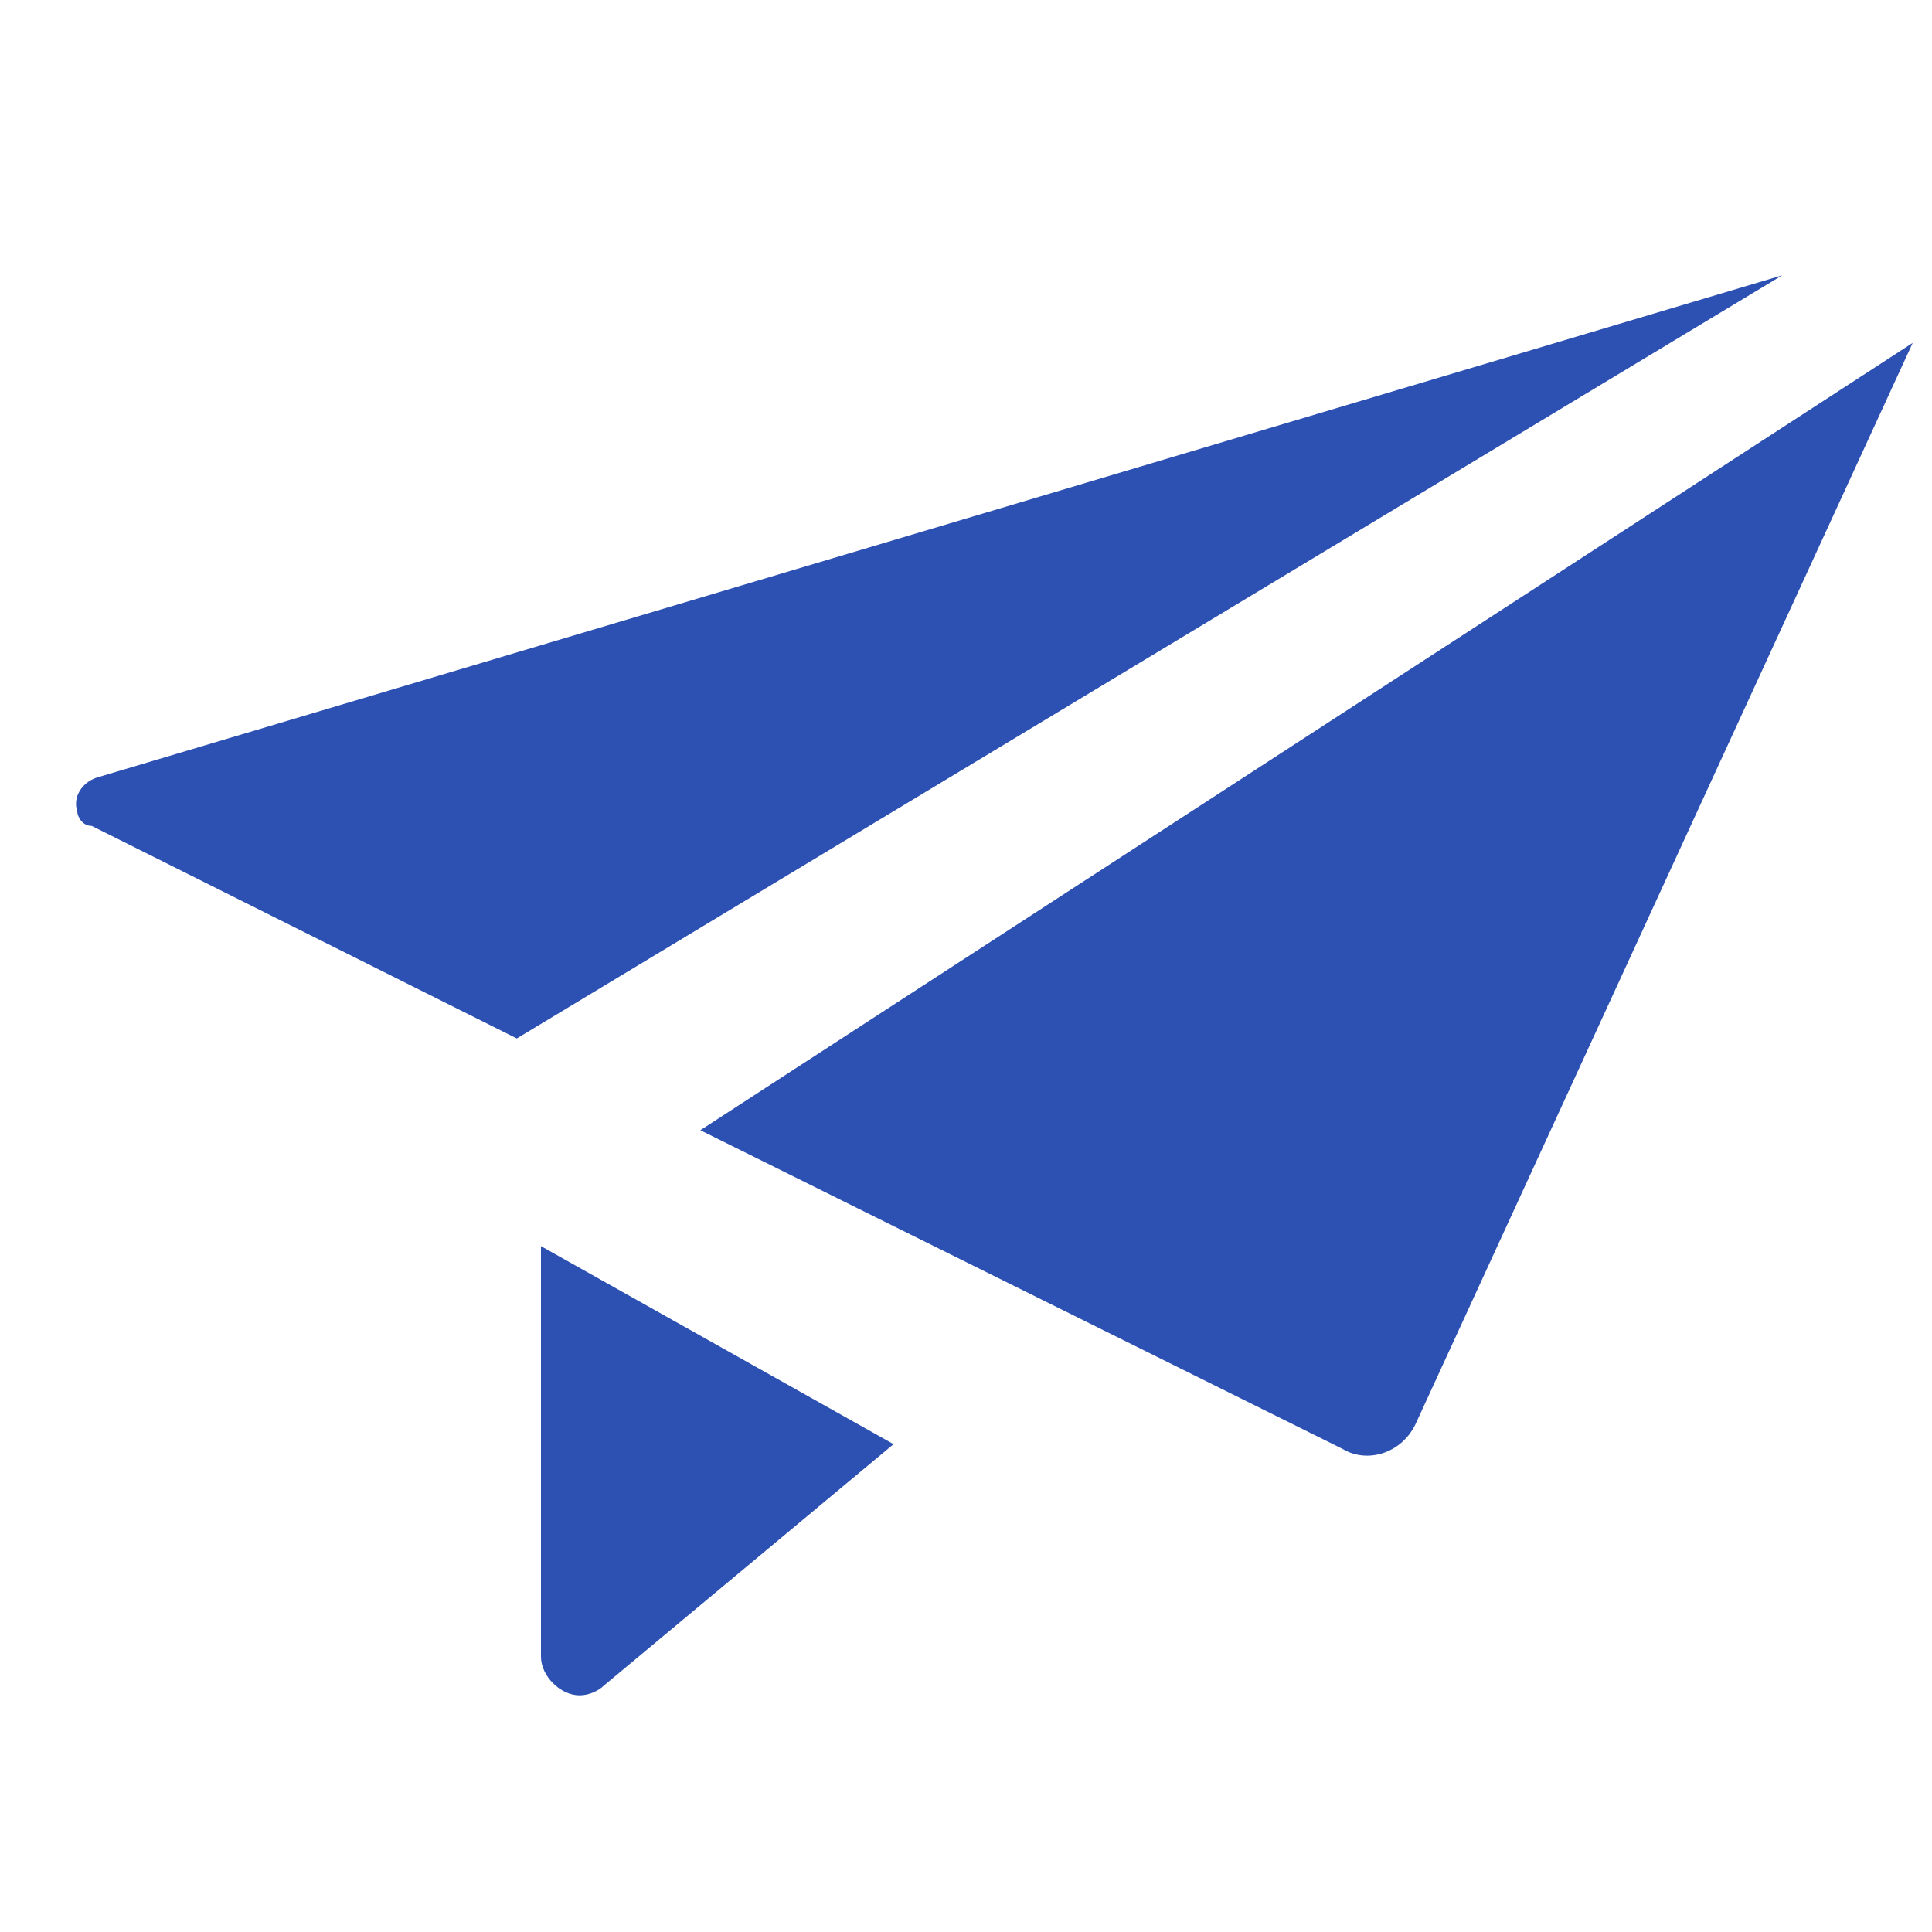
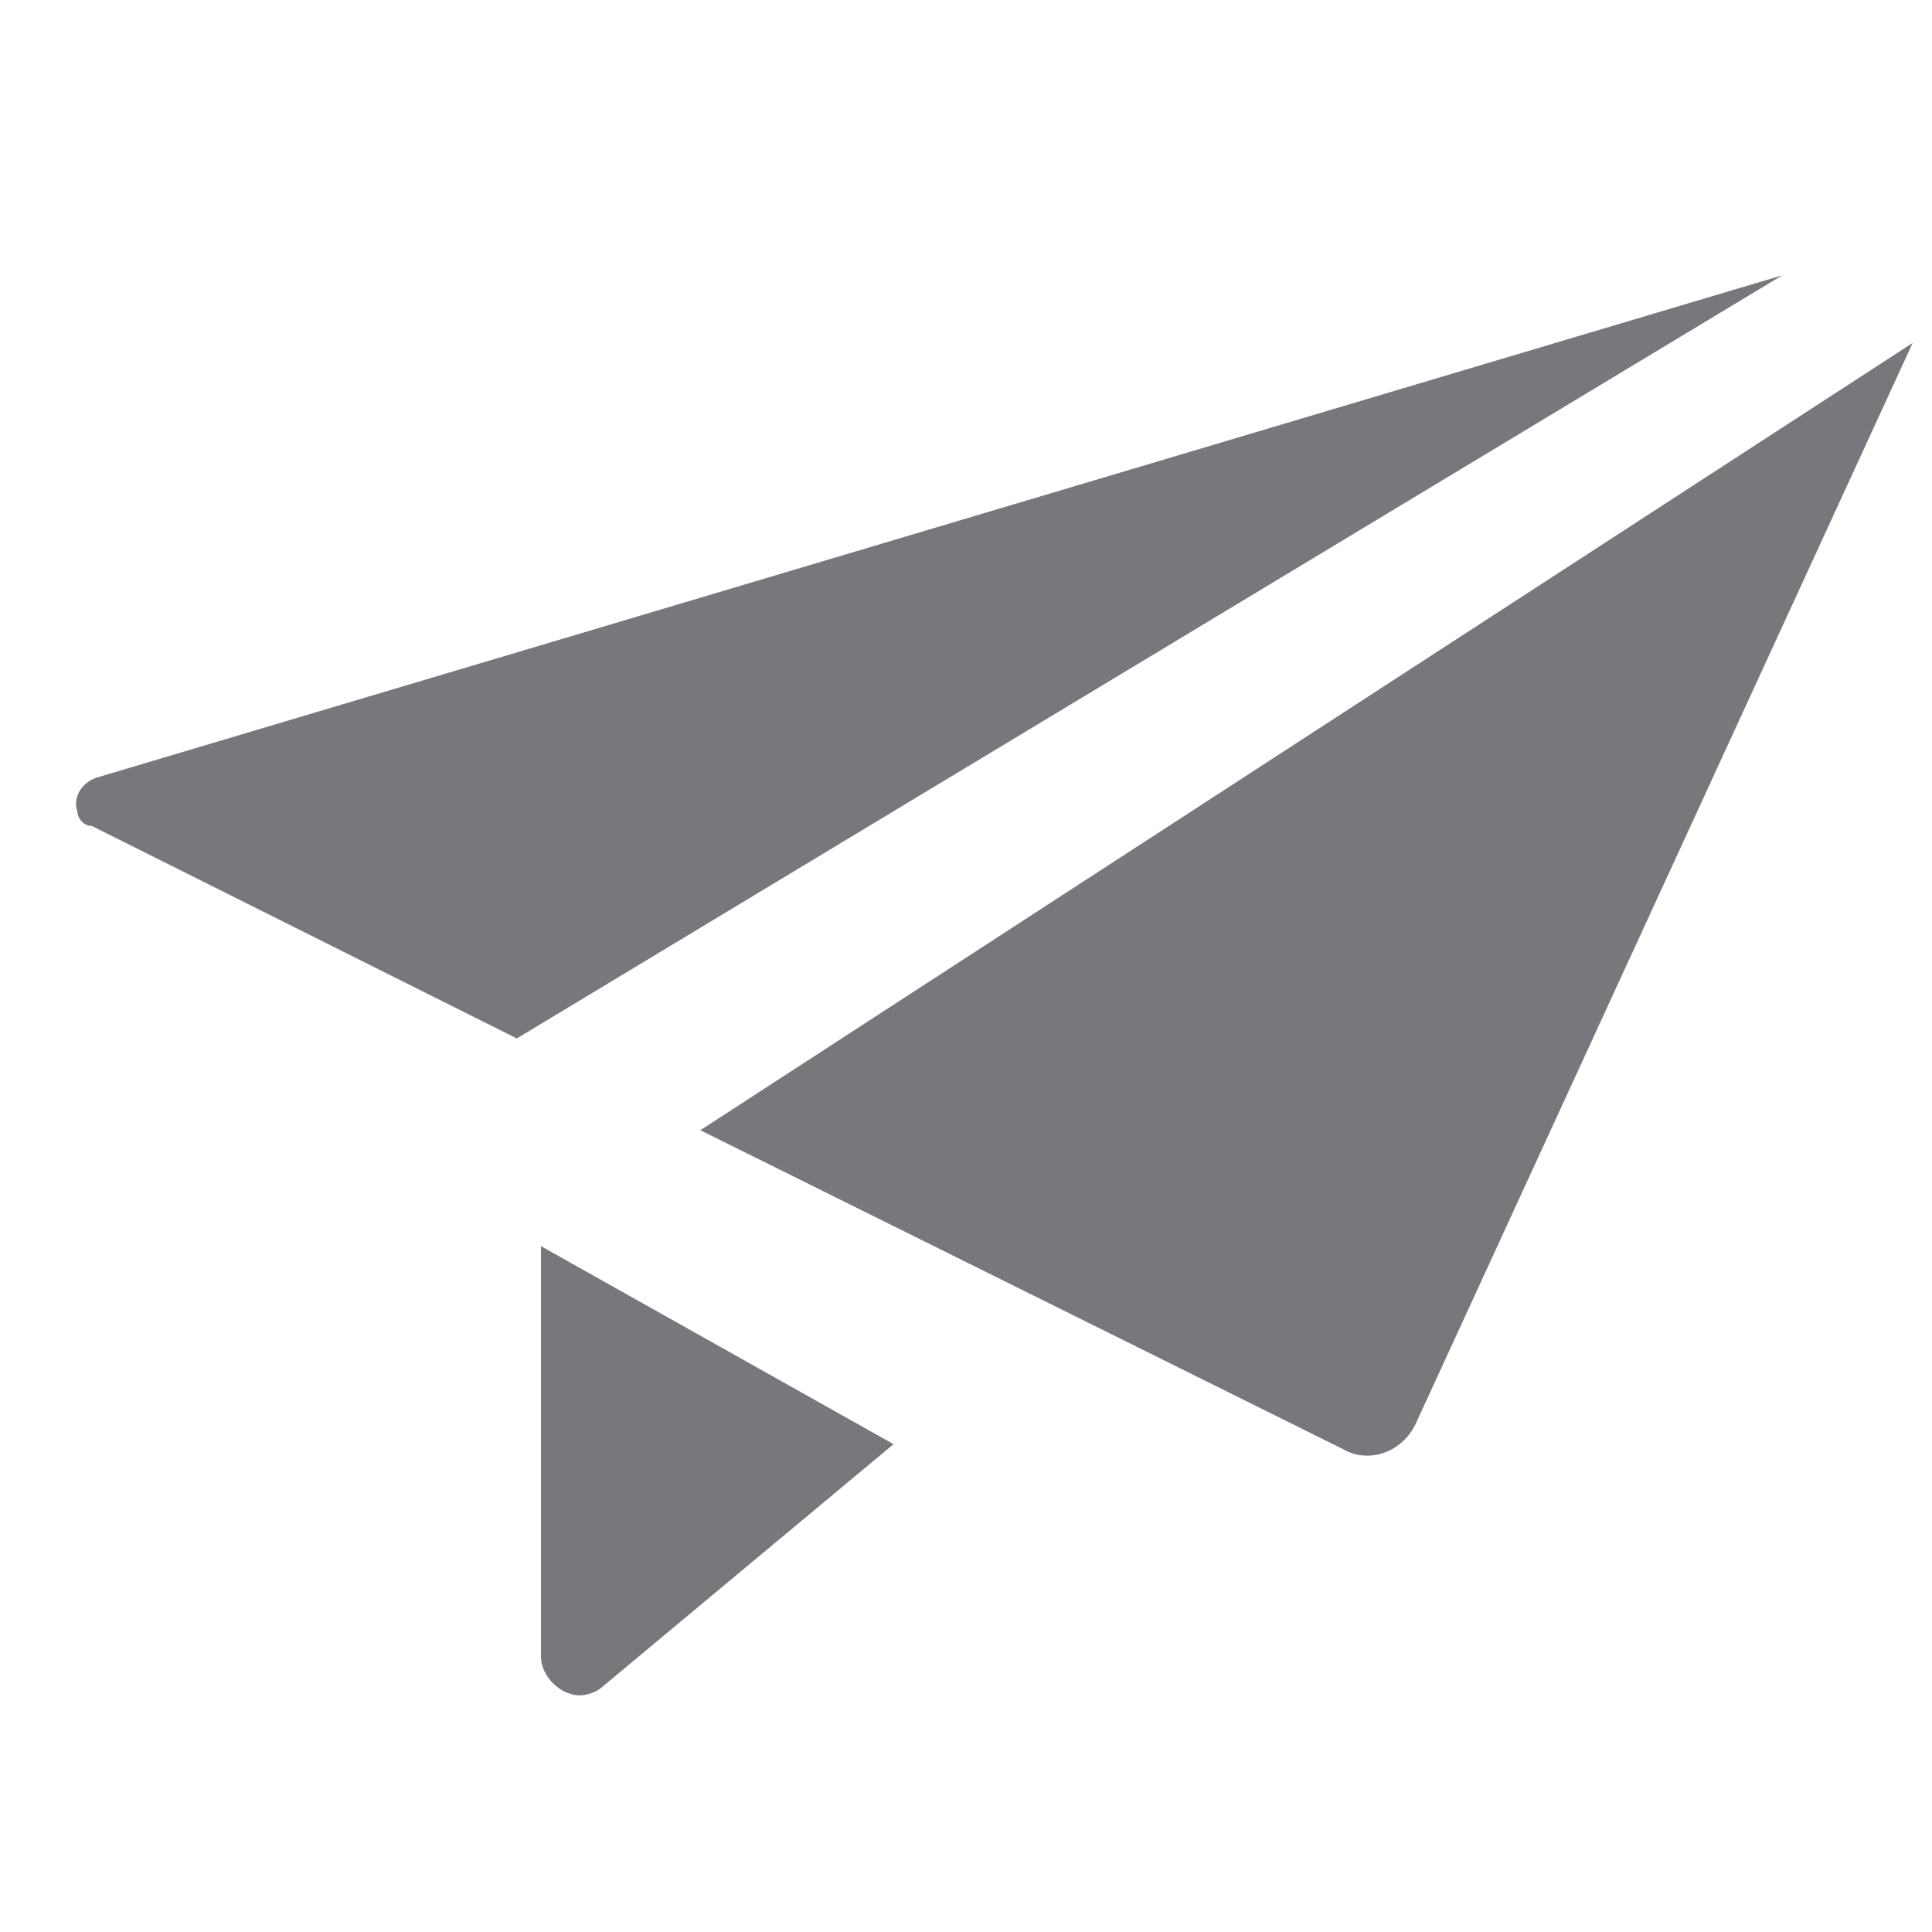
<svg xmlns="http://www.w3.org/2000/svg" version="1.1" id="Layer_1" x="0px" y="0px" viewBox="0 0 40 40" style="enable-background:new 0 0 40 40;" xml:space="preserve">
  <style type="text/css">
- 	.st0{fill:#2D50B3;fill-opacity:0;}
- 	.st1{fill:#2D50B3;}
+ 	.st0{fill:#76787C;fill-opacity:0;}
+ 	.st1{fill:#76787C;}
</style>
  <rect id="Canvas" class="st0" width="40" height="40" />
  <path class="st1" d="M36.9,5.7L2,16.1c-0.3,0.1-0.5,0.4-0.4,0.7c0,0.1,0.1,0.3,0.3,0.3l8.8,4.4L36.9,5.7z" />
  <path class="st1" d="M14.5,23.4L27.8,30c0.5,0.3,1.2,0.1,1.5-0.5l0,0L39.6,7.1L14.5,23.4z" />
  <path class="st1" d="M11.2,25.8v8.5c0,0.4,0.4,0.8,0.8,0.8c0.2,0,0.4-0.1,0.5-0.2l6-5L11.2,25.8z" />
</svg>
